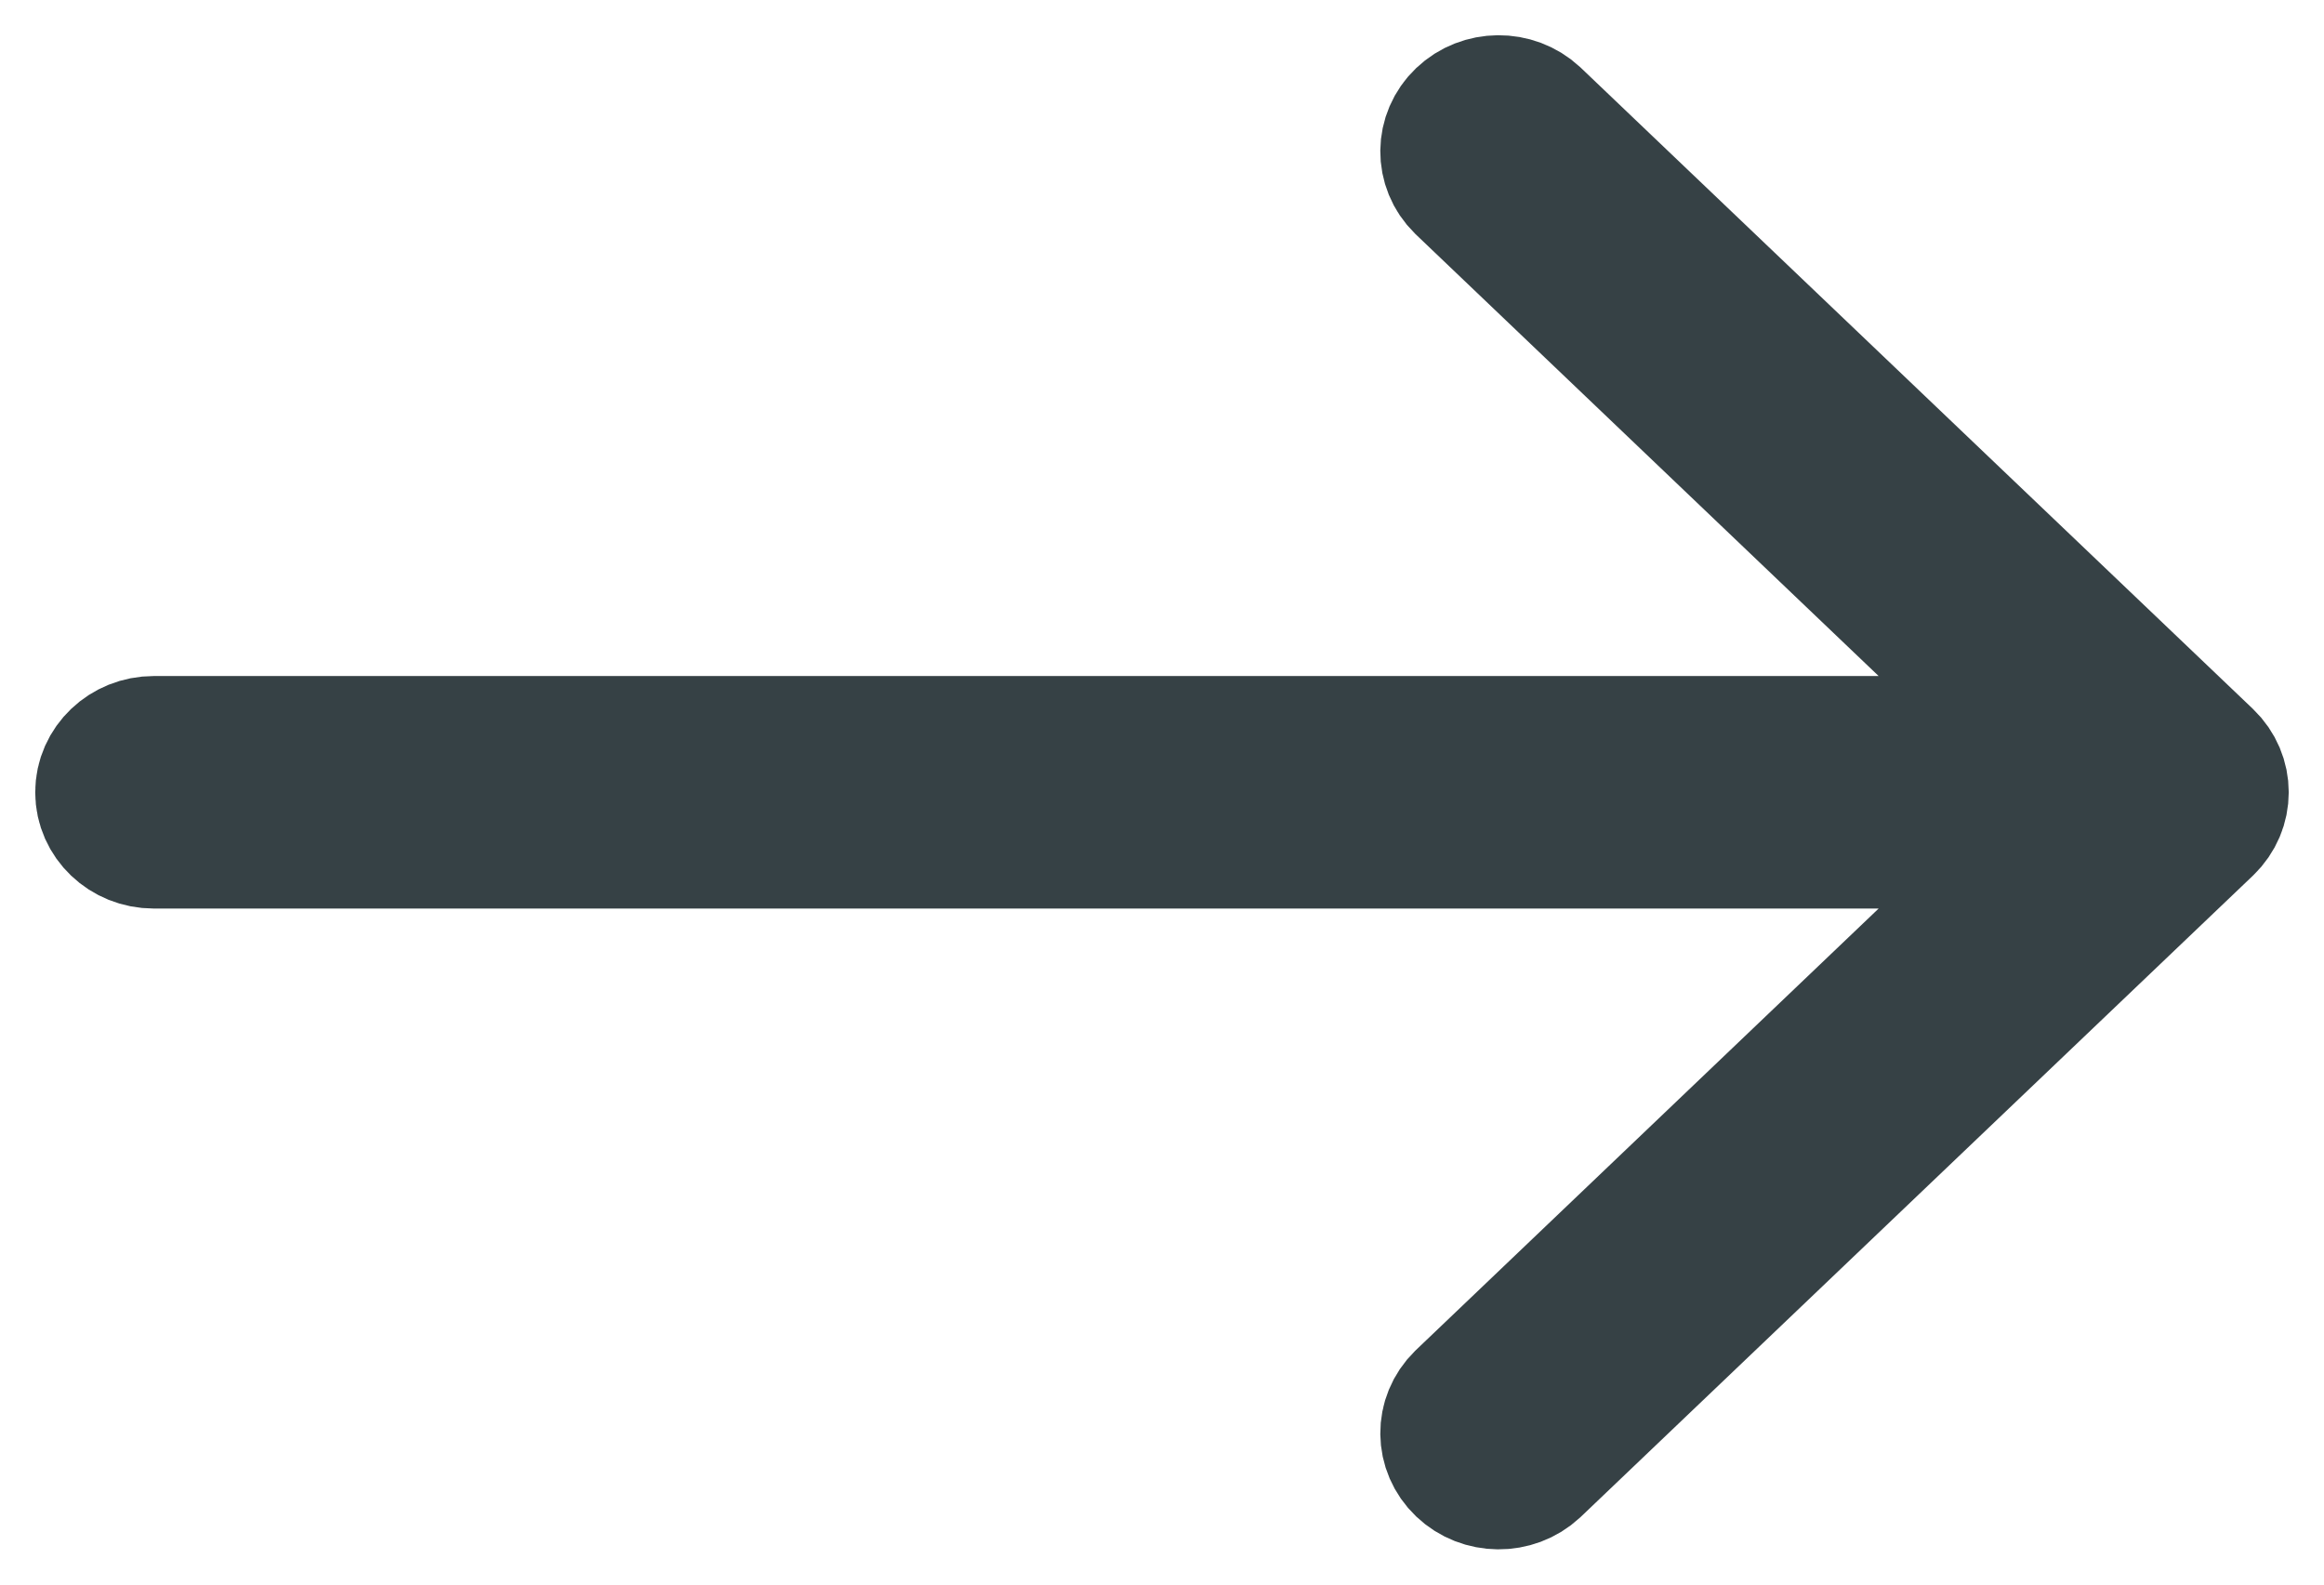
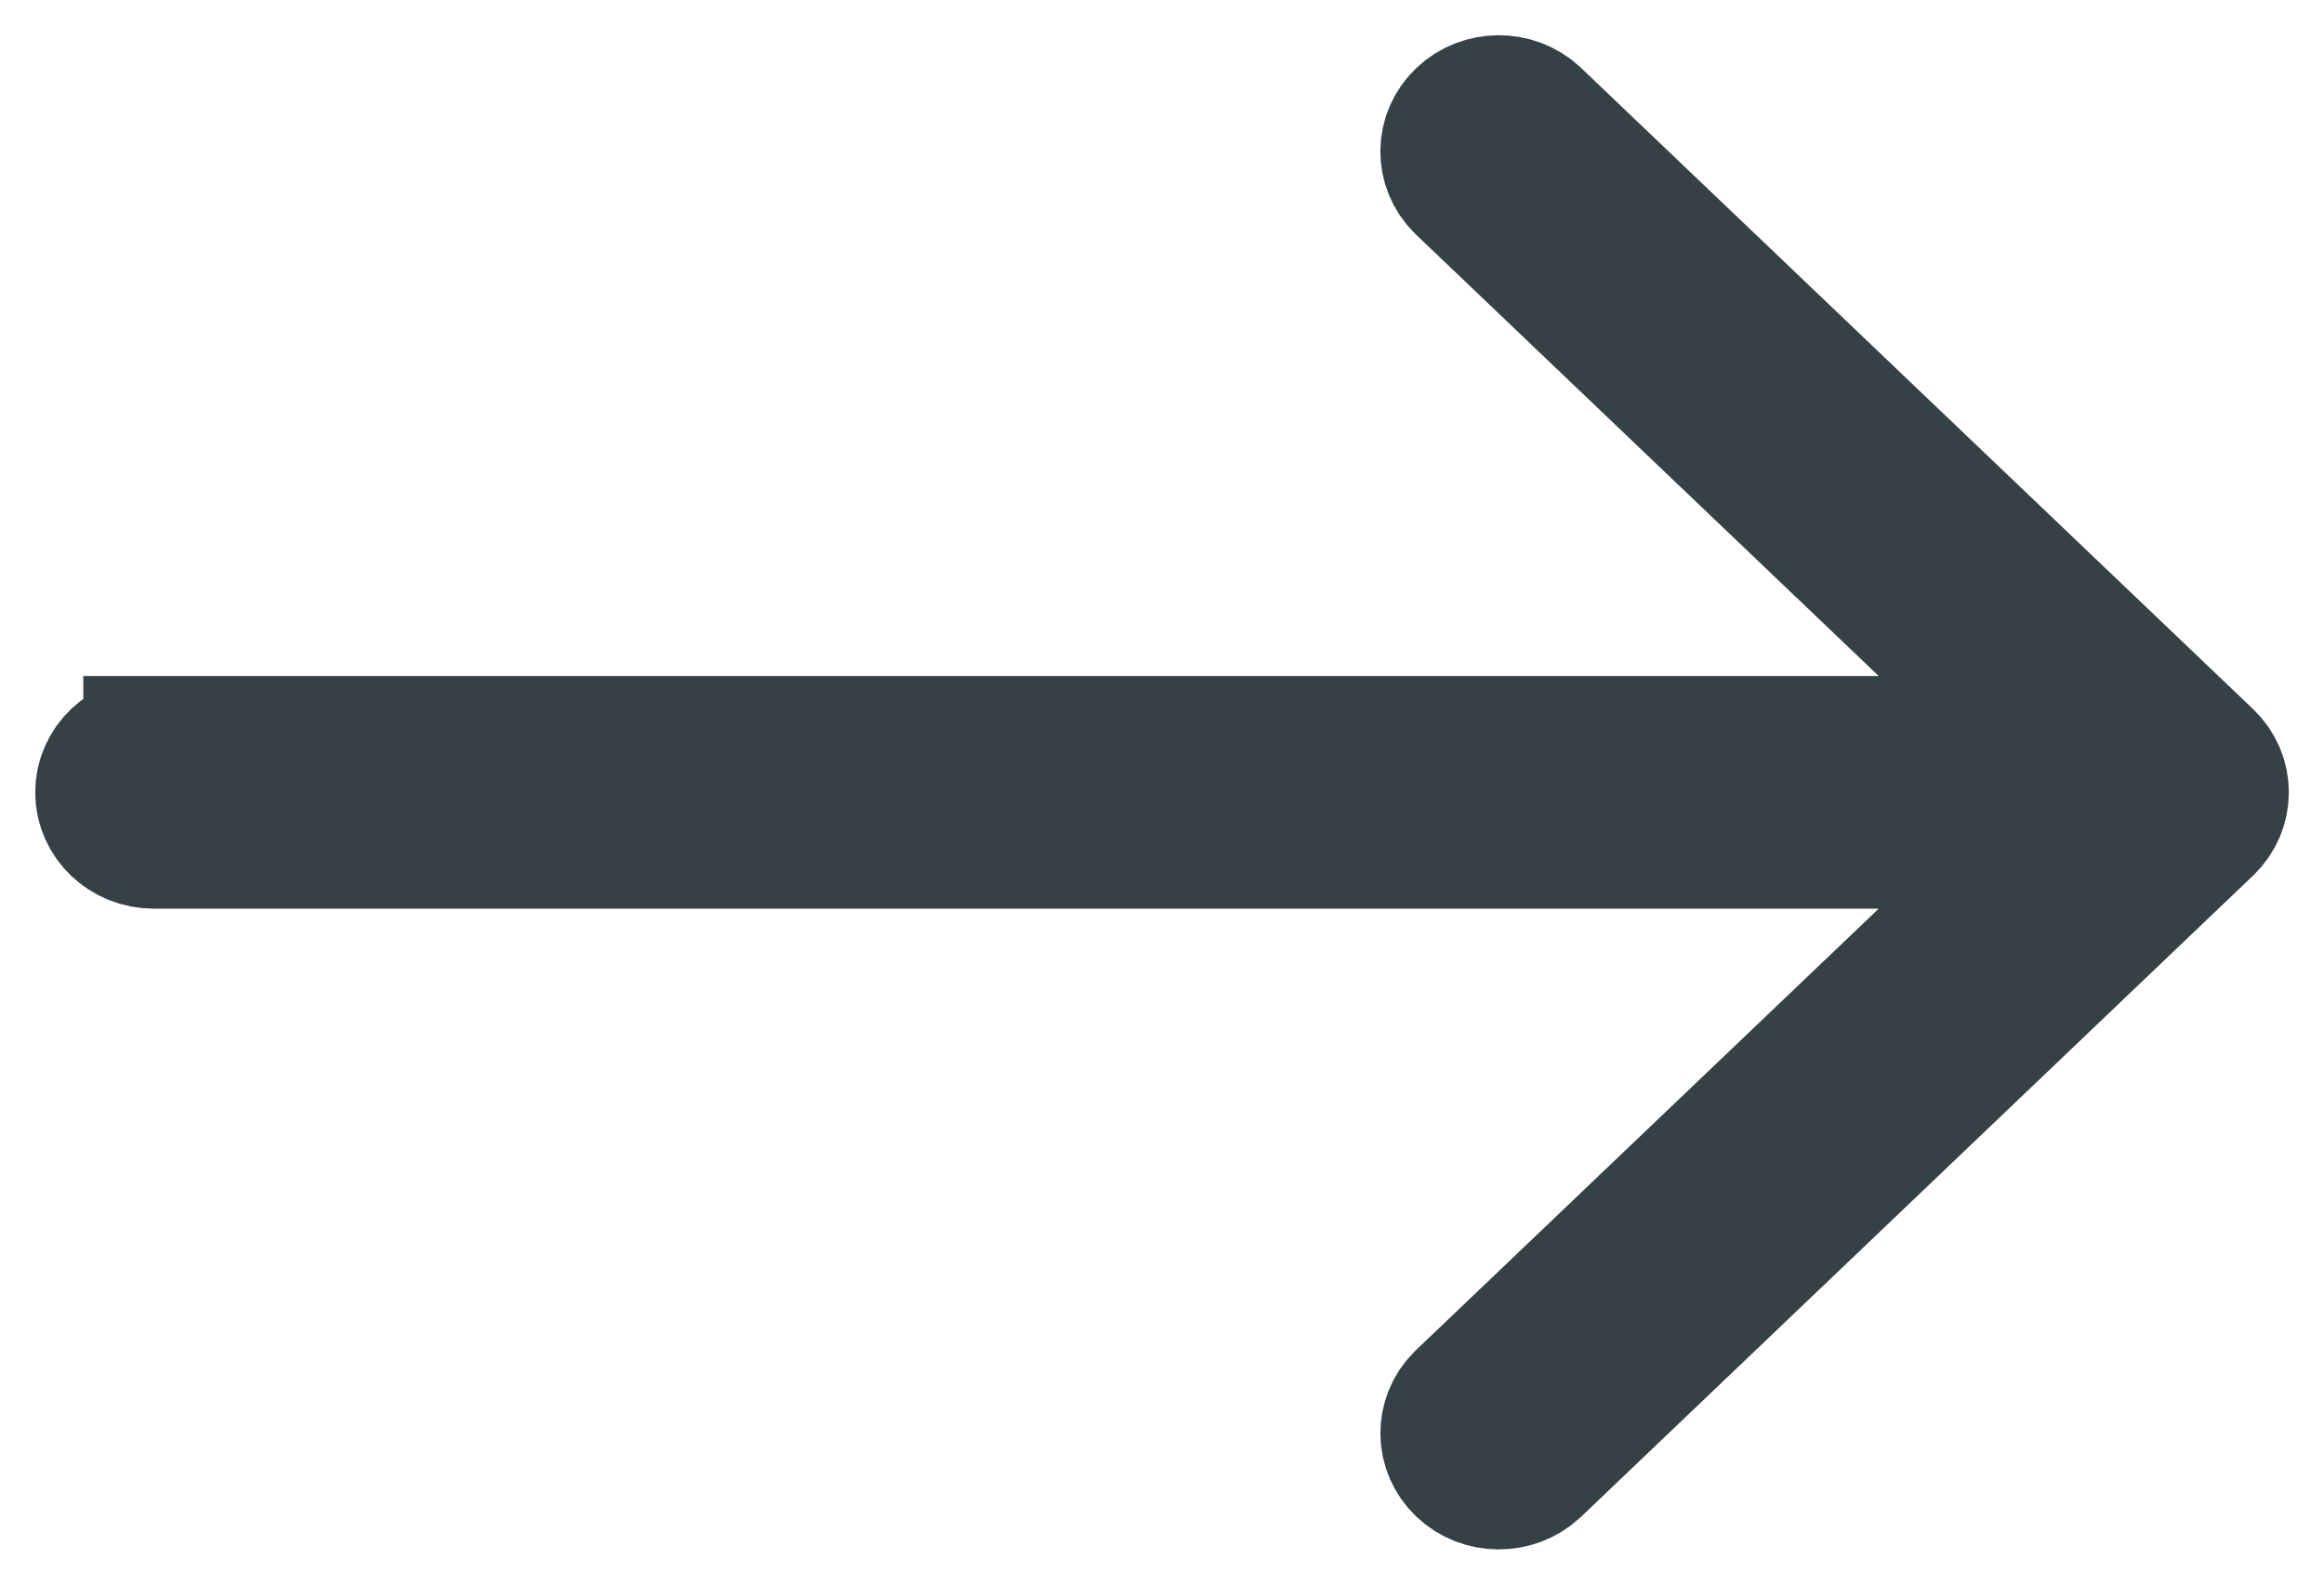
- <svg xmlns="http://www.w3.org/2000/svg" width="22px" height="15px" viewBox="0 0 22 15" version="1.1">
-   <g id="Page-1" stroke="none" stroke-width="1" fill="none" fill-rule="evenodd">
-     <g id="logo-for-web-copy" transform="translate(-363, -31)" stroke="#364145" stroke-width="1.333">
-       <g id="arrow-right" transform="translate(364, 32)">
-         <path d="M0.455,6.066 L18.448,6.066 L12.861,0.735 C12.688,0.565 12.691,0.294 12.866,0.127 C13.041,-0.04 13.325,-0.043 13.503,0.122 L19.867,6.193 C20.044,6.363 20.044,6.637 19.867,6.807 L13.503,12.878 C13.325,13.043 13.041,13.04 12.866,12.873 C12.691,12.706 12.688,12.435 12.861,12.265 L18.448,6.934 L0.455,6.934 C0.204,6.934 0,6.74 0,6.5 C0,6.26 0.204,6.066 0.455,6.066 Z" id="Path" />
-       </g>
-     </g>
-   </g>
+ <svg xmlns="http://www.w3.org/2000/svg" height="15" viewBox="0 0 22 15" width="22">
+   <path d="m.455 6.066h17.994l-5.588-5.331c-.172-.17-.17-.441.006-.608.175-.167.459-.17.637-.005l6.364 6.072c.177.169.177.444 0 .613l-6.364 6.072c-.178.164-.462.162-.637-.005-.175-.167-.178-.438-.006-.608l5.588-5.331h-17.994c-.251 0-.455-.194-.455-.434s.204-.434.455-.434z" fill="none" stroke="#364145" stroke-width="1.333" transform="translate(1 1)" />
</svg>
